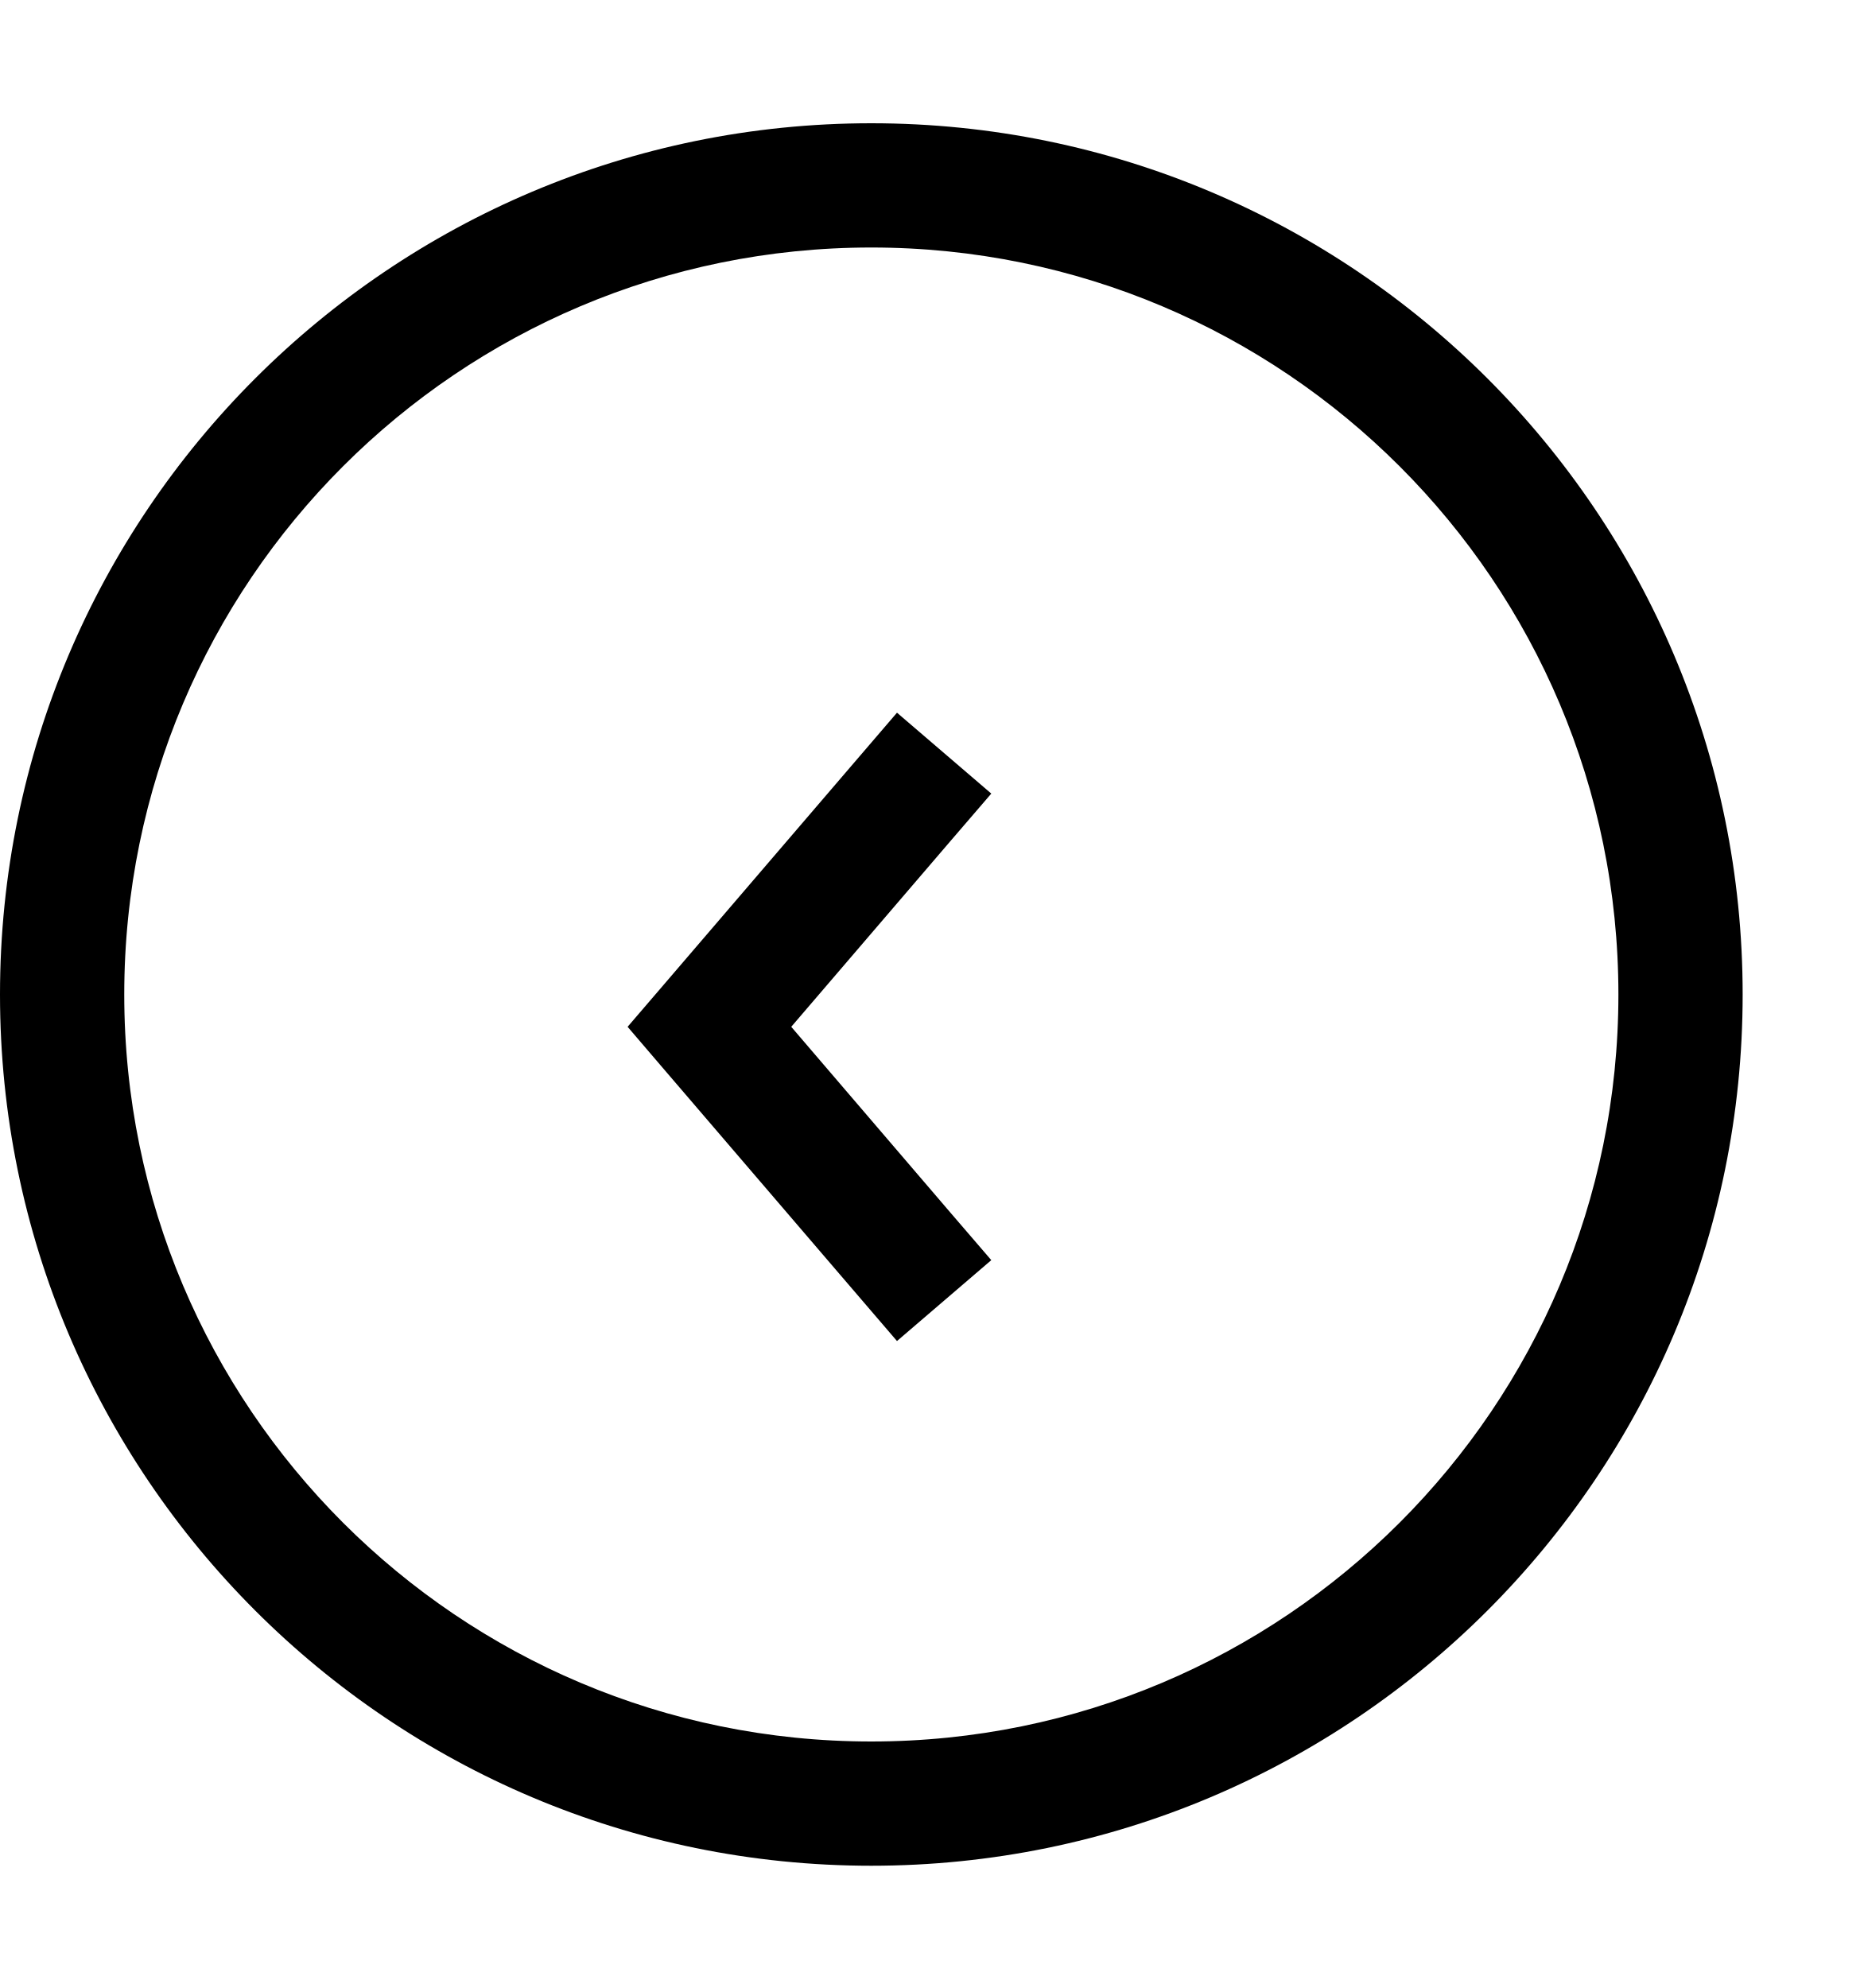
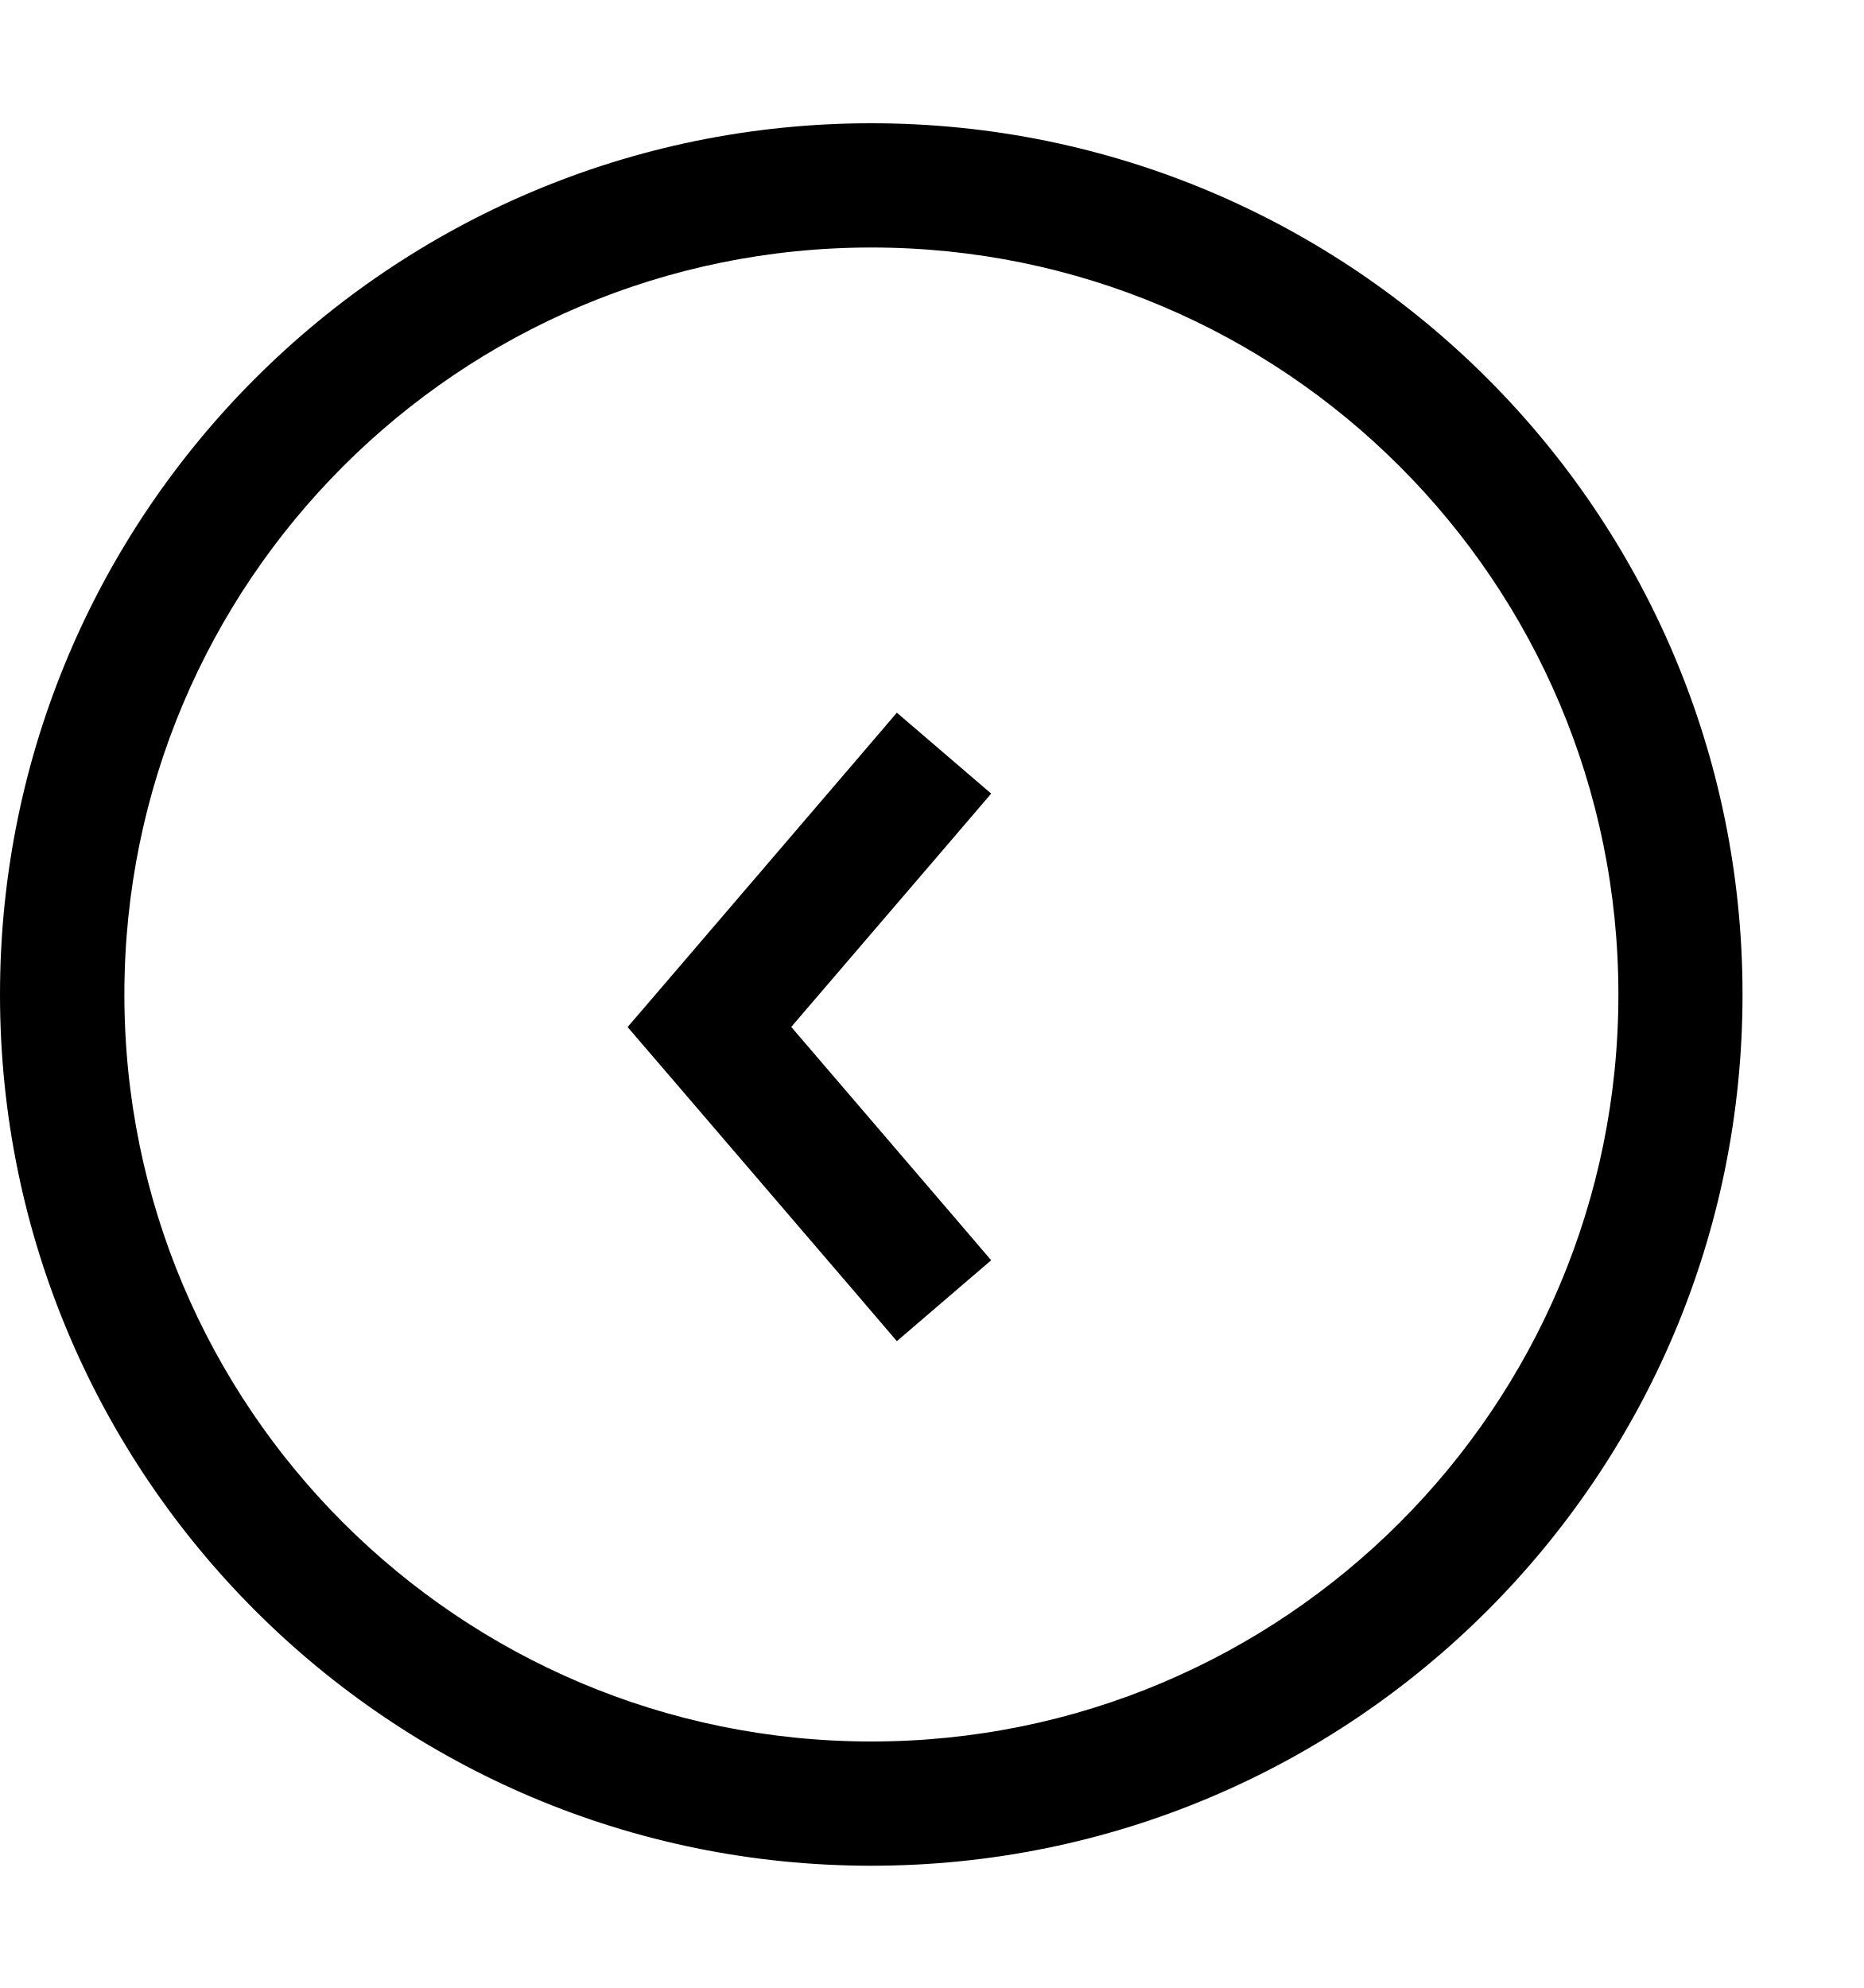
<svg xmlns="http://www.w3.org/2000/svg" width="15" height="16" viewBox="0 0 15 16" fill="none">
-   <path fill-rule="evenodd" clip-rule="evenodd" d="M13.025 8.004C13.025 4.683 10.333 1.992 7.012 1.992C3.692 1.992 1 4.683 1 8.004C1 11.325 3.692 14.016 7.012 14.016C10.333 14.016 13.025 11.325 13.025 8.004ZM7.012 0.992C10.885 0.992 14.025 4.131 14.025 8.004C14.025 11.877 10.885 15.016 7.012 15.016C3.14 15.016 -2.86102e-06 11.877 -2.86102e-06 8.004C-2.86102e-06 4.131 3.14 0.992 7.012 0.992ZM6.893 6.116L7.219 5.736L7.978 6.387L7.652 6.766L6.368 8.264L7.652 9.763L7.978 10.142L7.219 10.793L6.893 10.413L5.33 8.59L5.051 8.264L5.33 7.939L6.893 6.116Z" fill="black" />
+   <path fill-rule="evenodd" clip-rule="evenodd" d="M13.025,8.004c0,-3.321 -2.692,-6.012 -6.012,-6.012c-3.321,0 -6.012,2.692 -6.012,6.012c0,3.321 2.692,6.012 6.012,6.012c3.321,0 6.012,-2.692 6.012,-6.012zM7.012,0.992c3.873,0 7.012,3.14 7.012,7.012c0,3.873 -3.139,7.012 -7.012,7.012c-3.873,0 -7.012,-3.139 -7.012,-7.012c0,-3.873 3.14,-7.012 7.012,-7.012zM6.893,6.116l0.325,-0.38l0.759,0.651l-0.325,0.38l-1.284,1.498l1.284,1.498l0.325,0.38l-0.759,0.651l-0.325,-0.38l-1.563,-1.823l-0.279,-0.325l0.279,-0.325z" fill="black" />
</svg>
